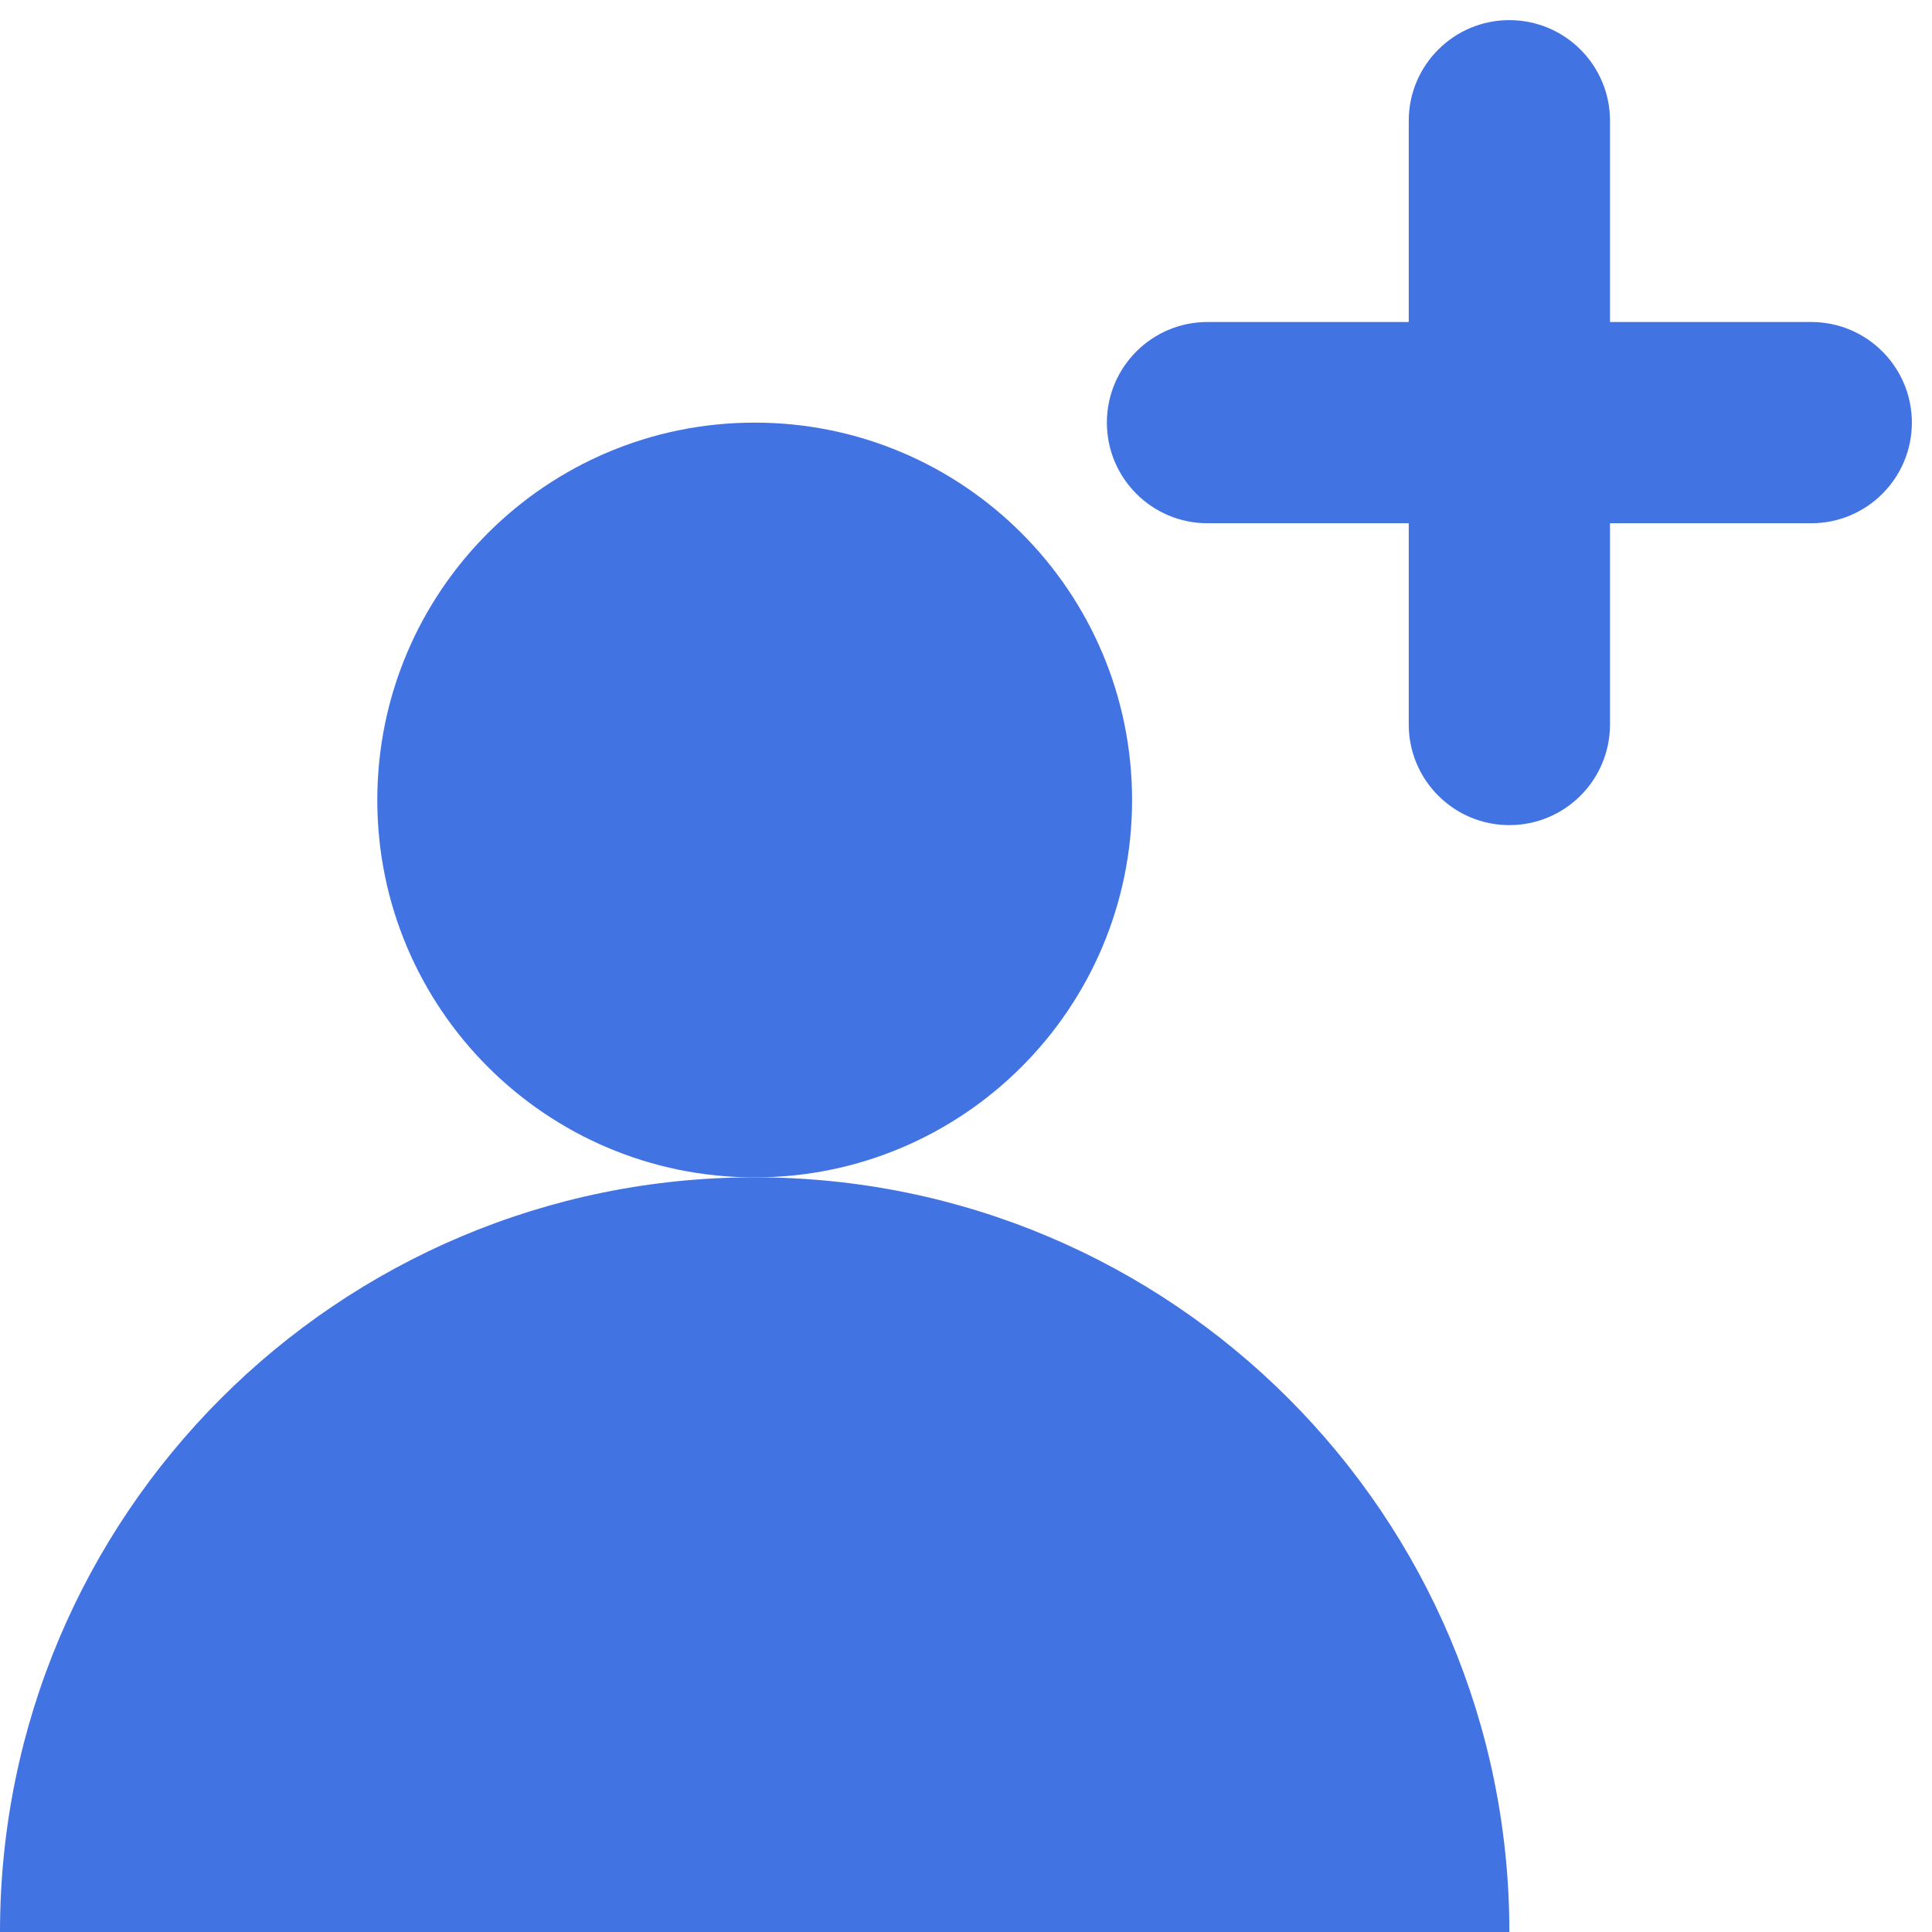
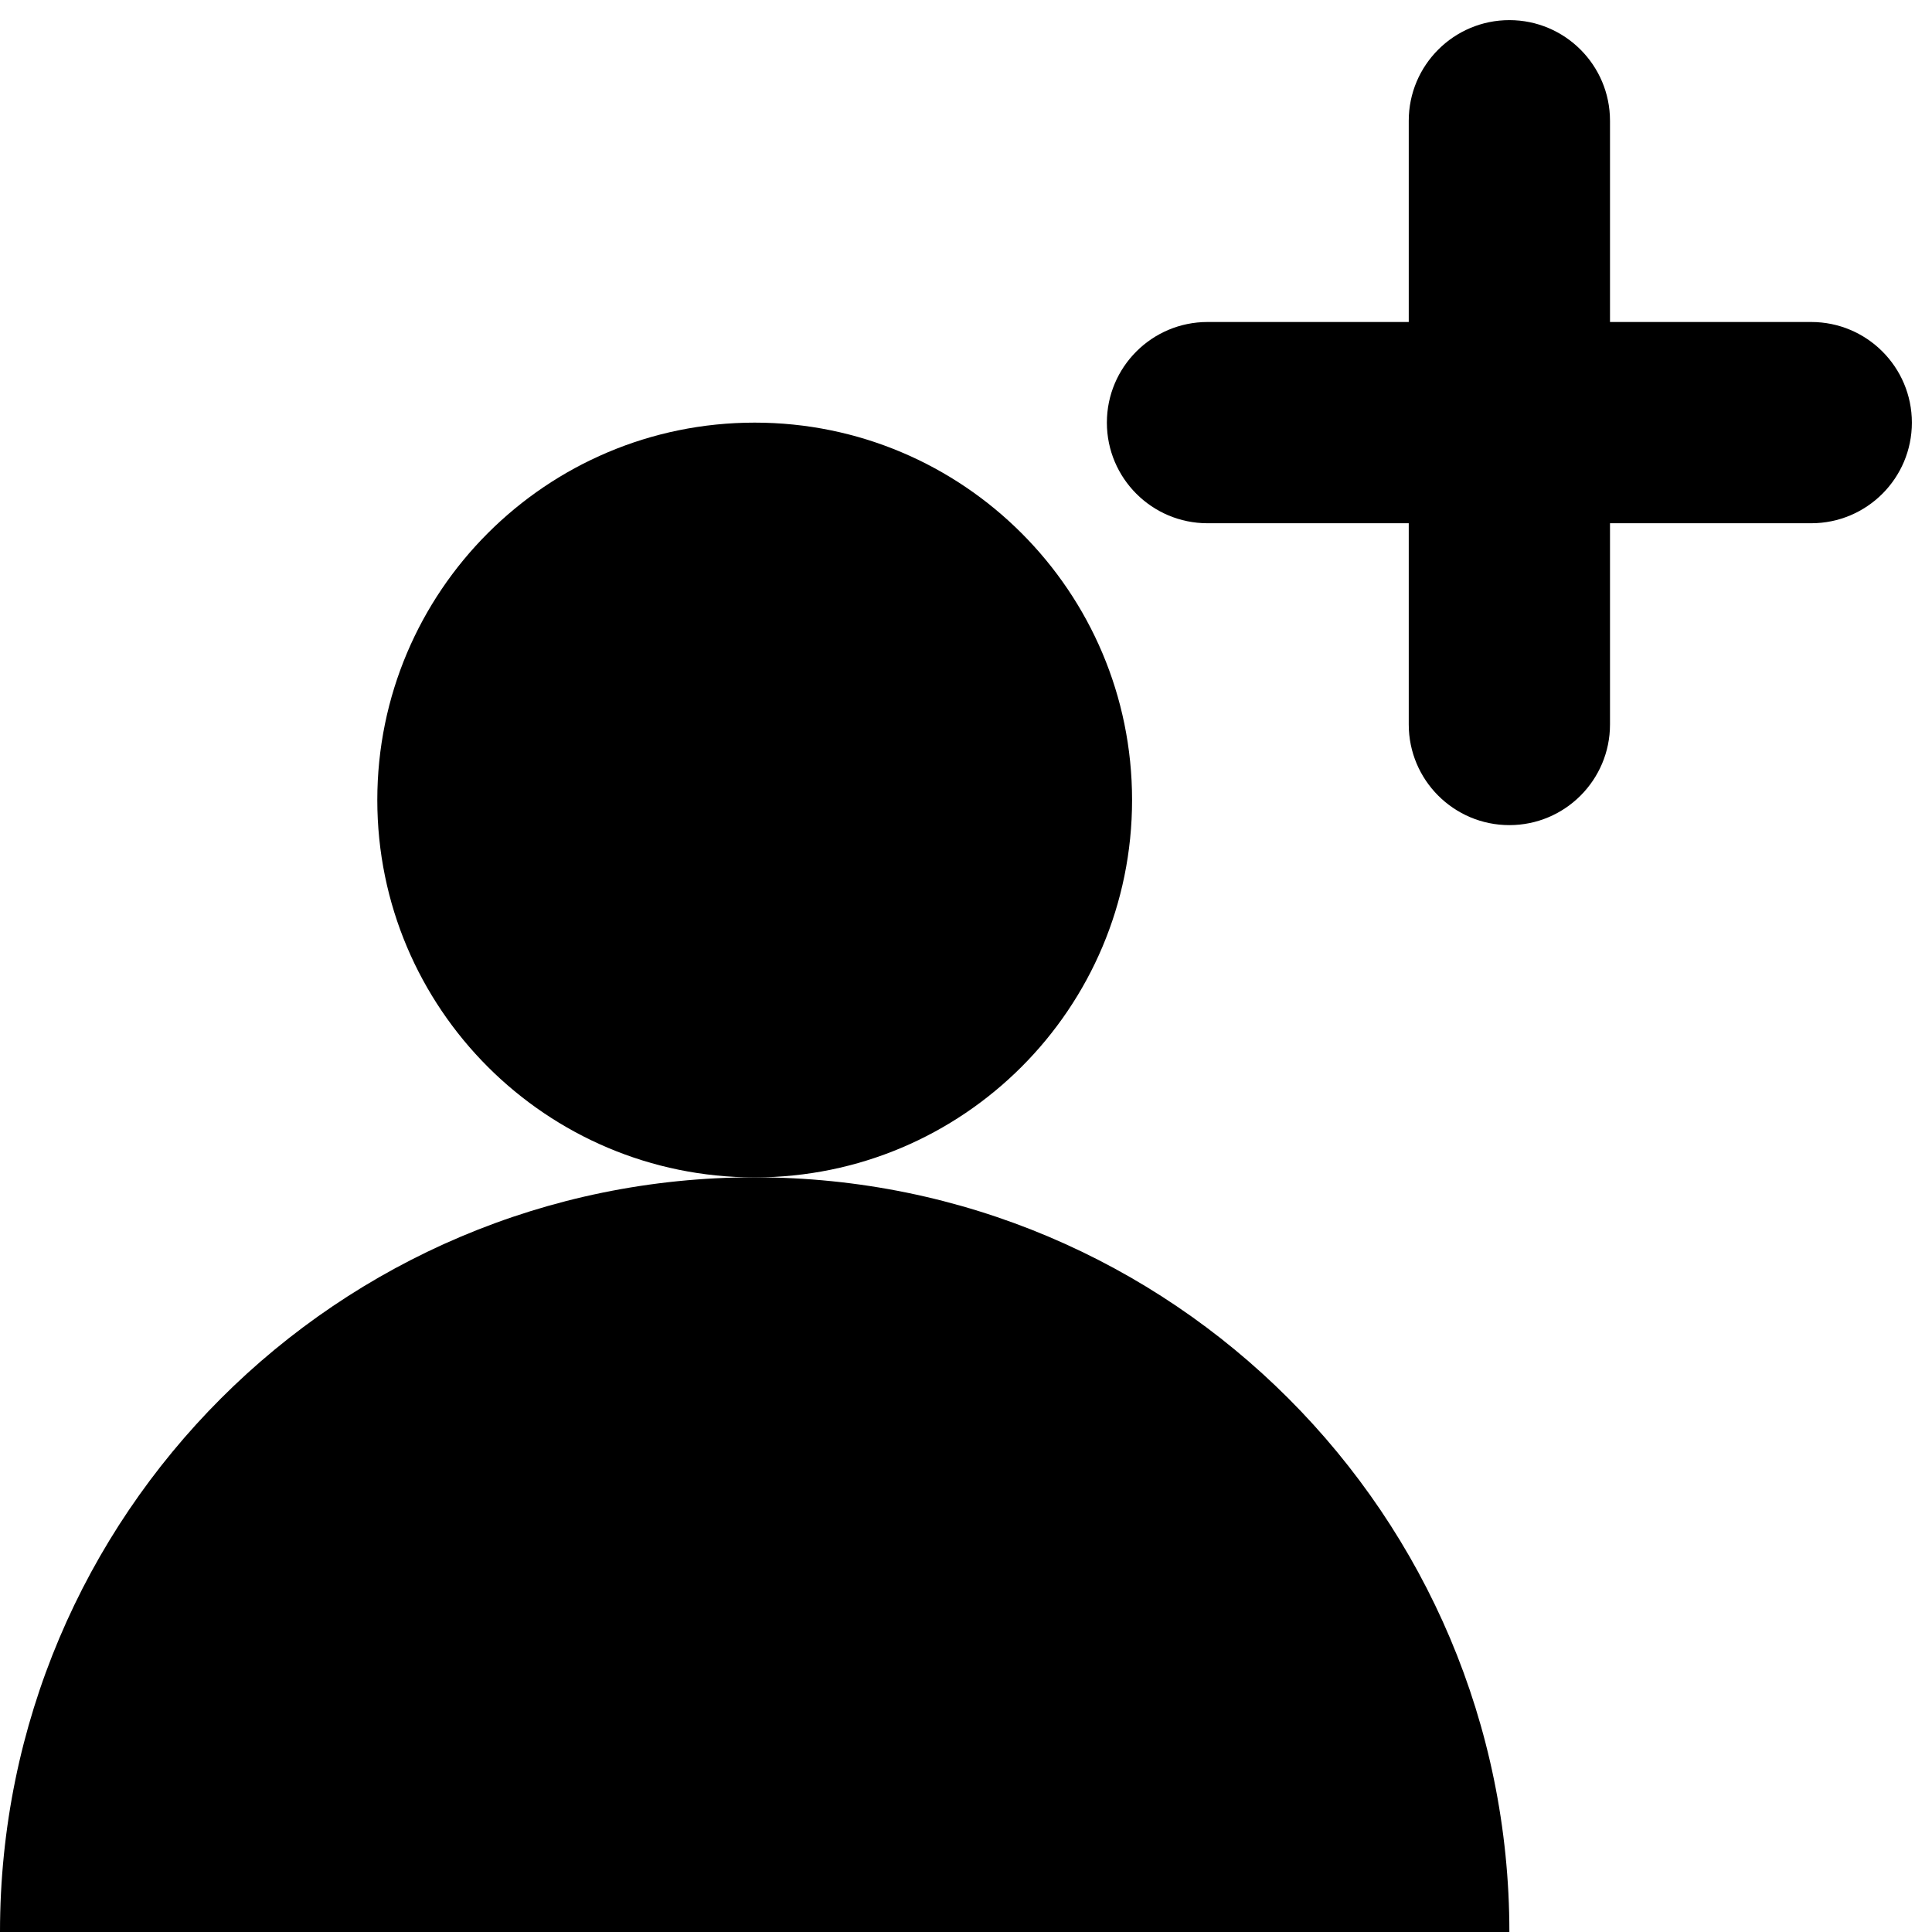
<svg xmlns="http://www.w3.org/2000/svg" style="isolation:isolate" viewBox="0 0 24 24" width="24" height="24">
-   <defs>
-     <clipPath id="_clipPath_kbt4ovaABUgXkKjYqOcBTGGraw6T5bm7">
-       <rect width="24" height="24" />
-     </clipPath>
-   </defs>
-   <g clip-path="url(#_clipPath_kbt4ovaABUgXkKjYqOcBTGGraw6T5bm7)">
-     <g>
-       <g>
-         <g>
-           <rect x="-5" y="-1" width="30" height="30" transform="matrix(1,0,0,1,0,0)" fill="none" />
-         </g>
-         <g>
-           <path d=" M 18.75 24 C 18.75 18.822 14.553 14.625 9.375 14.625 C 4.197 14.625 0 18.822 0 24 L 18.75 24 Z " fill-rule="evenodd" fill="rgb(65,115,227)" />
-           <circle vector-effect="non-scaling-stroke" cx="9.375" cy="9.938" r="4.688" fill="rgb(65,115,227)" />
-         </g>
-       </g>
-       <path d=" M 17.5 4 L 17.5 1.5 C 17.5 0.81 18.06 0.25 18.75 0.25 C 19.44 0.25 20 0.81 20 1.5 L 20 4 L 22.5 4 C 23.19 4 23.75 4.56 23.75 5.25 C 23.75 5.94 23.19 6.5 22.5 6.5 L 20 6.5 L 20 9 C 20 9.69 19.44 10.25 18.75 10.25 C 18.06 10.25 17.5 9.69 17.5 9 L 17.5 6.5 L 15 6.5 C 14.31 6.5 13.75 5.94 13.75 5.25 C 13.75 4.56 14.31 4 15 4 L 17.5 4 Z " fill-rule="evenodd" fill="rgb(65,115,227)" />
-     </g>
+   <g clip-path="url(#_clipPath_7OQE79E00ES0JVmPfJa8EmB8RQukCU0w)">
+     <path d=" M 18.75 24 C 18.75 18.822 14.553 14.625 9.375 14.625 C 4.197 14.625 0 18.822 0 24 L 18.75 24 L 18.75 24 Z " fill-rule="evenodd" />
+     <circle vector-effect="non-scaling-stroke" cx="9.375" cy="9.938" r="4.688" />
+     <path d=" M 17.5 4 L 17.5 1.5 C 17.5 0.81 18.06 0.25 18.75 0.25 C 19.44 0.25 20 0.81 20 1.5 L 20 4 L 22.5 4 C 23.19 4 23.75 4.56 23.75 5.25 C 23.75 5.94 23.19 6.5 22.5 6.5 L 20 6.5 L 20 9 C 20 9.69 19.44 10.25 18.75 10.25 C 18.06 10.25 17.5 9.69 17.5 9 L 17.5 6.5 L 15 6.5 C 14.31 6.5 13.75 5.94 13.75 5.25 C 13.75 4.56 14.31 4 15 4 L 17.5 4 L 17.5 4 Z " fill-rule="evenodd" />
  </g>
</svg>
